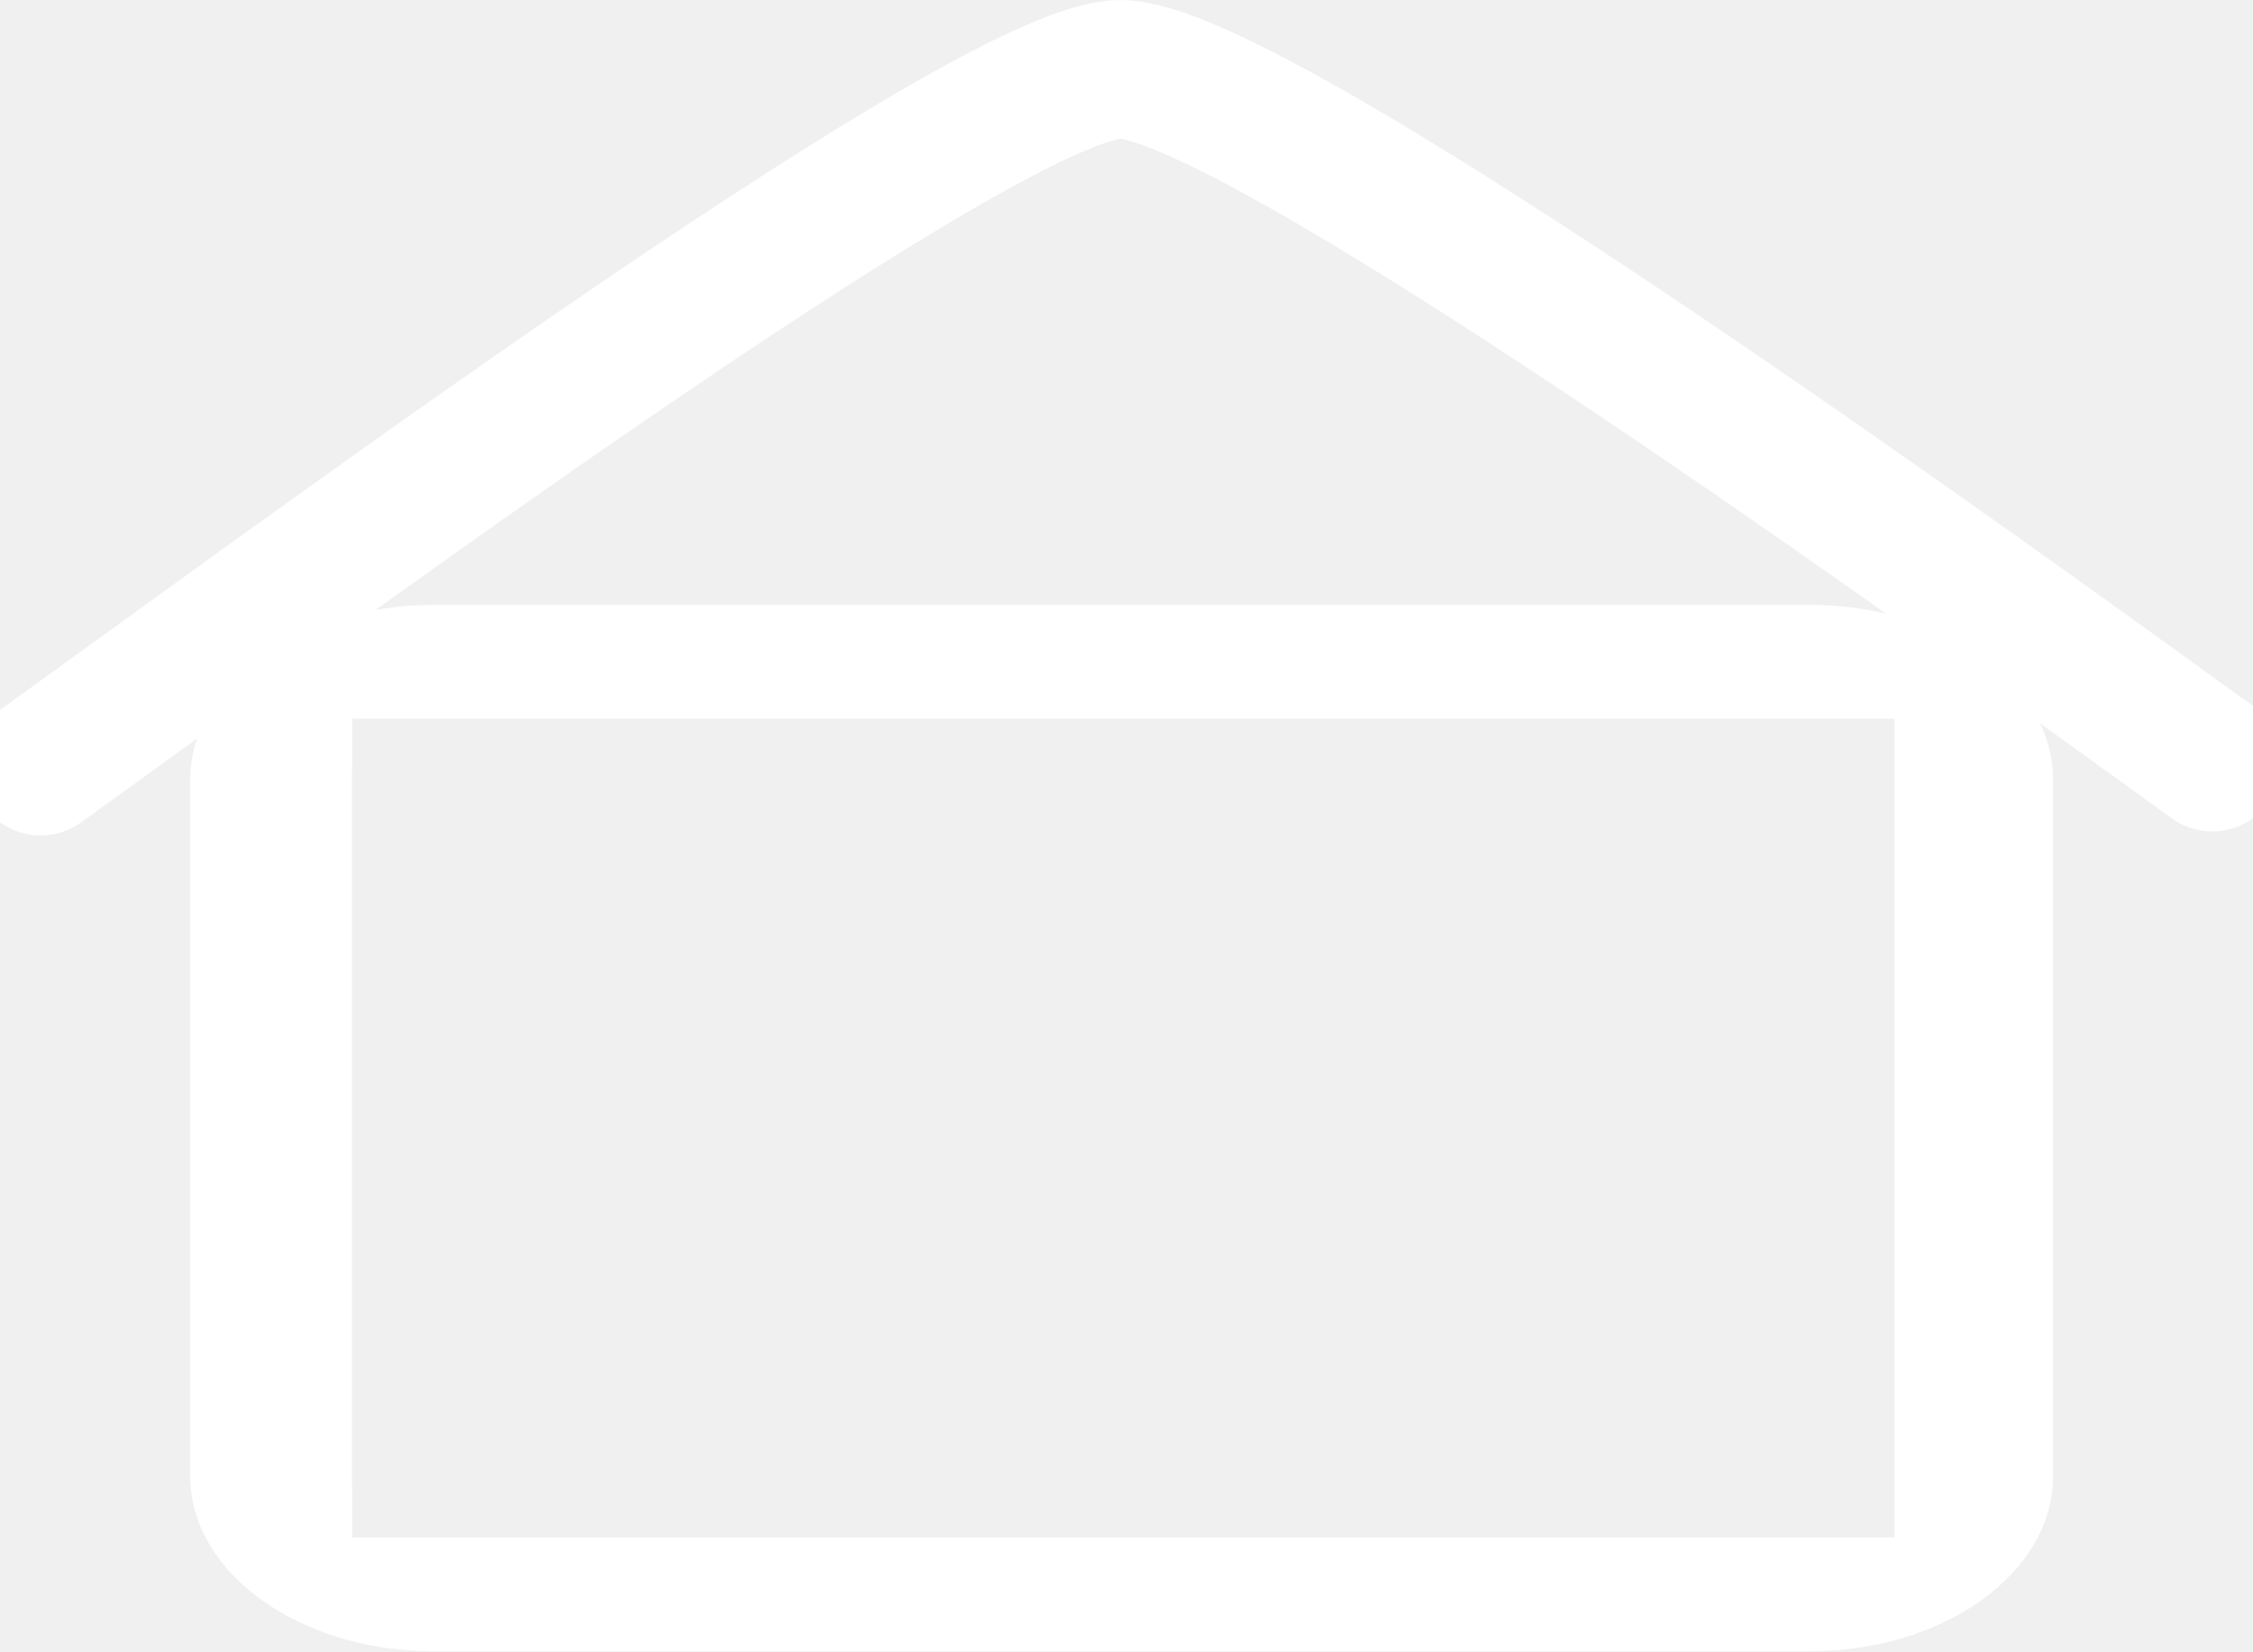
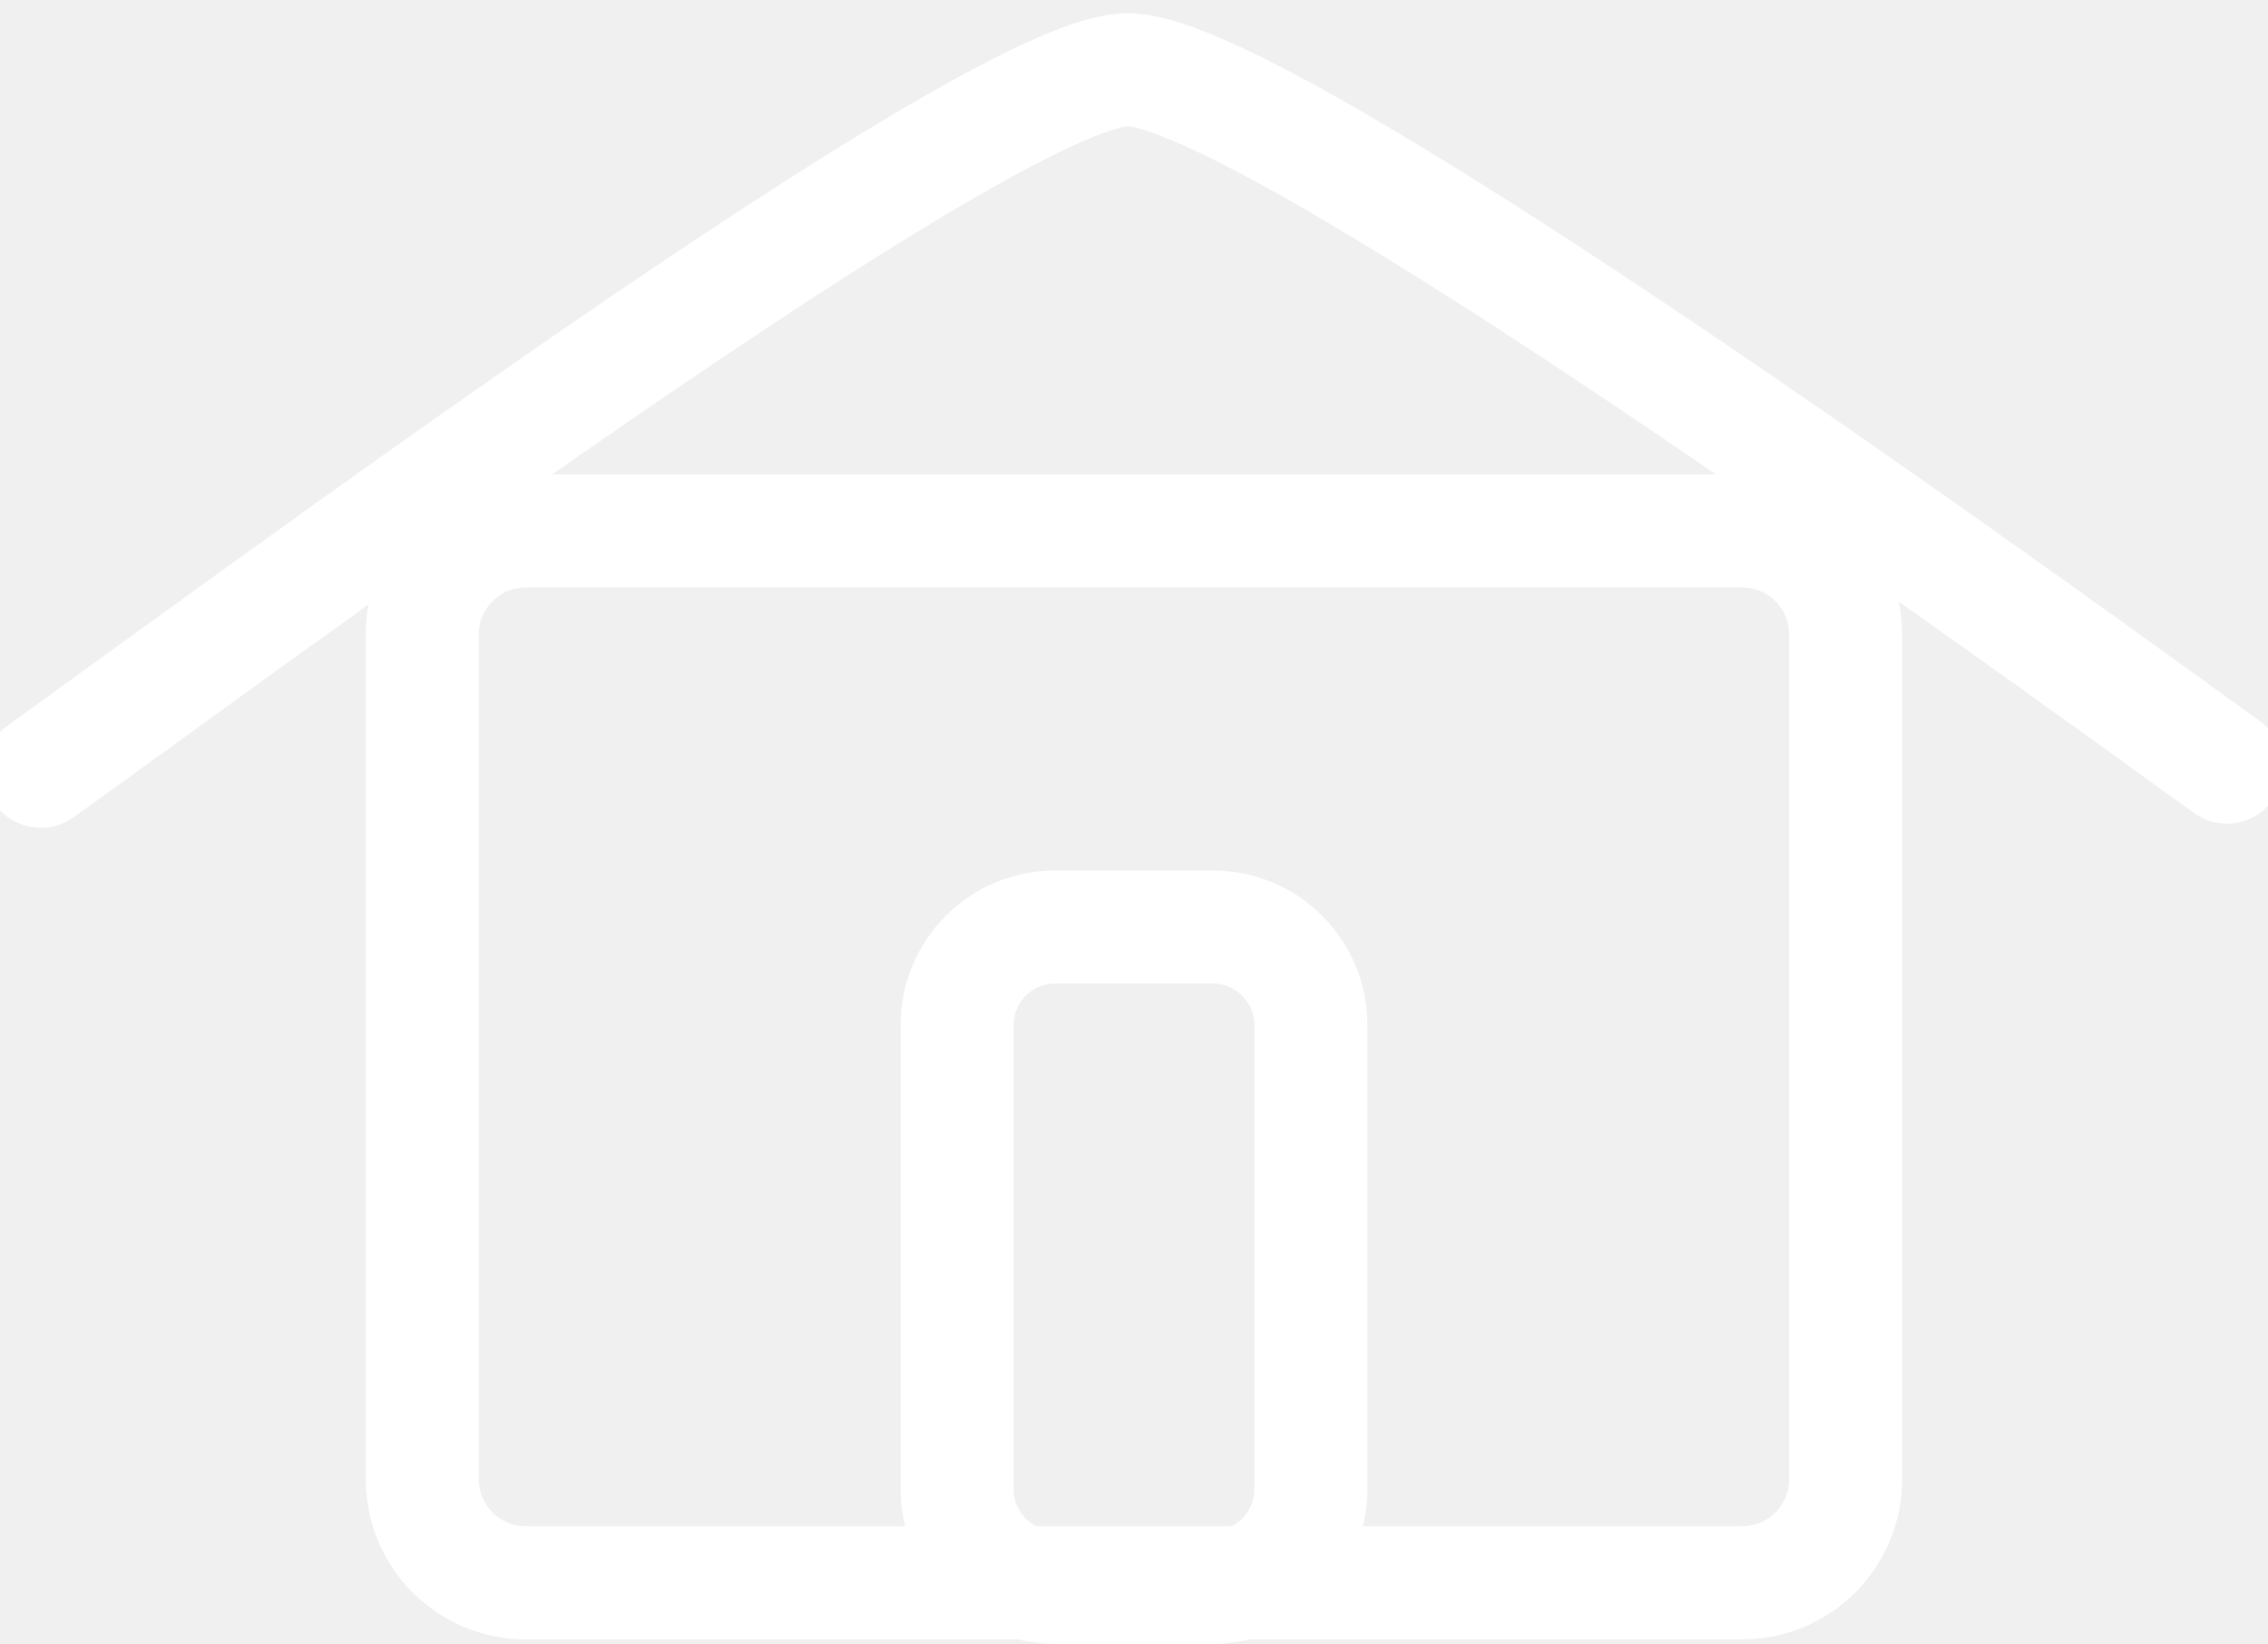
- <svg xmlns="http://www.w3.org/2000/svg" width="28.103" height="20.596" version="1.1" id="svg4">
+ <svg xmlns="http://www.w3.org/2000/svg" width="34.103" height="24.714" version="1.1" id="svg4">
  <defs id="defs8">
    <clipPath clipPathUnits="userSpaceOnUse" id="clipPath5013">
      <g id="g5019" style="display:none">
        <path style="color:#000000;fill:#000000;stroke-width:1.853;stroke-linecap:round;stroke-miterlimit:9.05;-inkscape-stroke:none" d="M 2.926,4.347 H 17.421 V 14.578 H 2.926 Z" id="path5015" />
        <path style="color:#000000;fill:#000000;stroke-linecap:round;stroke-miterlimit:9.05;-inkscape-stroke:none" d="M 2,3.42 V 4.348 15.504 H 18.348 V 3.42 Z M 3.852,5.273 H 16.494 V 13.652 H 3.852 Z" id="path5017" />
      </g>
      <path id="lpe_path-effect5021" class="powerclip" d="M -4.213,-2.758 H 24.525 V 21.684 H -4.213 Z M 2.926,4.347 V 14.578 H 17.421 V 4.347 Z M 2,3.42 V 4.348 15.504 H 18.348 V 3.42 Z M 3.852,5.273 V 13.652 H 16.494 V 5.273 Z" />
    </clipPath>
    <clipPath clipPathUnits="userSpaceOnUse" id="clipath_lpe_path-effect873">
-       <g id="g881" style="display:none">
+       <g id="g881" style="display:block">
        <path style="color:#000000;fill:#000000;stroke-width:1.853;stroke-linecap:round;stroke-miterlimit:9.05;-inkscape-stroke:none" d="M 2.926,4.347 H 17.421 V 14.578 H 2.926 Z" id="path877" />
        <path style="color:#000000;fill:#000000;stroke-linecap:round;stroke-miterlimit:9.05;-inkscape-stroke:none" d="M 2,3.42 V 4.348 15.504 H 18.348 V 3.42 Z M 3.852,5.273 H 16.494 V 13.652 H 3.852 Z" id="path879" />
      </g>
-       <path id="lpe_path-effect873" class="powerclip" d="M -4.713,-3.258 H 25.025 V 22.184 H -4.713 Z M 2.926,4.347 V 14.578 H 17.421 V 4.347 Z M 2,3.42 V 4.348 15.504 H 18.348 V 3.42 Z M 3.852,5.273 V 13.652 H 16.494 V 5.273 Z" />
    </clipPath>
  </defs>
-   <path style="color:#000000;fill:#ffffff;stroke-linecap:round;stroke-linejoin:round;stroke-miterlimit:9.05;-inkscape-stroke:none" d="m 2.859,2.242 c -1.138,0 -2.072,0.934 -2.072,2.072 V 14.609 c 0,1.138 0.934,2.074 2.072,2.074 h 14.594 c 1.138,0 2.072,-0.936 2.072,-2.074 V 4.314 c 0,-1.138 -0.934,-2.072 -2.072,-2.072 z m 0,1.199 h 14.594 c 0.494,0 0.873,0.379 0.873,0.873 V 14.609 c 0,0.494 -0.379,0.873 -0.873,0.873 H 2.859 c -0.494,0 -0.873,-0.379 -0.873,-0.873 V 4.314 c 0,-0.494 0.379,-0.873 0.873,-0.873 z" id="rect1002" clip-path="url(#clipPath5013)" transform="matrix(1.177171,0,0,1.177171,42.03587,0.5340774)" />
-   <path style="fill:none;stroke:#ffffff;stroke-width:1.413;stroke-linecap:round;stroke-linejoin:round;stroke-miterlimit:9.05;stroke-dasharray:none;stroke-opacity:1" d="m 43.748,6.729 c 0,0 0.656,1.802 1.64,2.579 2.573,2.03 7.391,4.432 8.622,4.432 1.246,0 6.166,-2.491 8.714,-4.505 0.933,-0.737 1.548,-2.506 1.548,-2.506" id="path2494" />
-   <path style="color:#000000;fill:#ffffff;stroke:#ffffff;stroke-linecap:square;stroke-linejoin:miter;stroke-miterlimit:9.05;-inkscape-stroke:none" d="m 2.859,2.242 c -1.138,0 -2.072,0.934 -2.072,2.072 V 14.609 c 0,1.138 0.934,2.074 2.072,2.074 h 14.594 c 1.138,0 2.072,-0.936 2.072,-2.074 V 4.314 c 0,-1.138 -0.934,-2.072 -2.072,-2.072 z m 0,1.199 h 14.594 c 0.494,0 0.873,0.379 0.873,0.873 V 14.609 c 0,0.494 -0.379,0.873 -0.873,0.873 H 2.859 c -0.494,0 -0.873,-0.379 -0.873,-0.873 V 4.314 c 0,-0.494 0.379,-0.873 0.873,-0.873 z" id="path869" clip-path="url(#clipath_lpe_path-effect873)" transform="matrix(1.177171,0,0,0.8451942,2.035872,6.072638)" />
-   <path style="fill:none;stroke:#ffffff;stroke-width:1.729;stroke-linecap:round;stroke-linejoin:round;stroke-miterlimit:9.05;stroke-dasharray:none;stroke-opacity:1" d="m 1.066,9.152 c 0,0 -1.26,0.909 0,0 3.292,-2.376 11.335,-8.287 12.91,-8.287 1.594,0 9.83,5.9 13.09,8.258 1.194,0.863 0,0 0,0" id="path875" />
+   <rect style="fill:#000000;stroke:#ffffff;stroke-width:1.832;stroke-linecap:round;stroke-miterlimit:9.05;stroke-dasharray:none" id="rect1392" width="211.5" height="118" x="-72.136" y="54.318" ry="1.473" />
+   <path style="color:#000000;fill:#ffffff;stroke-linecap:round;stroke-linejoin:round;stroke-miterlimit:9.05;-inkscape-stroke:none" d="m 2.859,2.242 c -1.138,0 -2.072,0.934 -2.072,2.072 V 14.609 c 0,1.138 0.934,2.074 2.072,2.074 h 14.594 c 1.138,0 2.072,-0.936 2.072,-2.074 V 4.314 c 0,-1.138 -0.934,-2.072 -2.072,-2.072 z m 0,1.199 h 14.594 c 0.494,0 0.873,0.379 0.873,0.873 V 14.609 c 0,0.494 -0.379,0.873 -0.873,0.873 H 2.859 c -0.494,0 -0.873,-0.379 -0.873,-0.873 V 4.314 c 0,-0.494 0.379,-0.873 0.873,-0.873 z" id="rect1002" clip-path="url(#clipPath5013)" transform="matrix(1.177171,0,0,1.177171,45.03587,1.629005)" />
+   <path style="fill:none;stroke:#ffffff;stroke-width:1.413;stroke-linecap:round;stroke-linejoin:round;stroke-miterlimit:9.05;stroke-dasharray:none;stroke-opacity:1" d="m 46.748,7.824 c 0,0 0.656,1.802 1.64,2.579 2.573,2.03 7.391,4.432 8.622,4.432 1.246,0 6.166,-2.491 8.714,-4.505 0.933,-0.737 1.548,-2.506 1.548,-2.506" id="path2494" />
+   <path style="fill:none;stroke:#ffffff;stroke-width:1.7;stroke-linecap:round;stroke-linejoin:round;stroke-miterlimit:9.05;stroke-dasharray:none;stroke-opacity:1" d="m 1.293,11.106 c 0,0 -1.529,1.103 0,0 C 5.288,8.222 15.048,1.049 16.959,1.049 c 1.934,0 11.928,7.16 15.885,10.021 1.449,1.047 0,0 0,0" id="path875" />
+   <rect style="fill:none;stroke:#ffffff;stroke-width:1.7;stroke-linecap:round;stroke-miterlimit:9.05;stroke-dasharray:none" id="rect1069" width="21.402" height="15.816" x="6.35" y="7.982" ry="1.556" />
+   <rect style="fill:none;stroke:#ffffff;stroke-width:1.7;stroke-linecap:round;stroke-miterlimit:9.05;stroke-dasharray:none" id="rect1558" width="5.319" height="9.927" x="14.392" y="13.938" ry="1.473" />
</svg>
